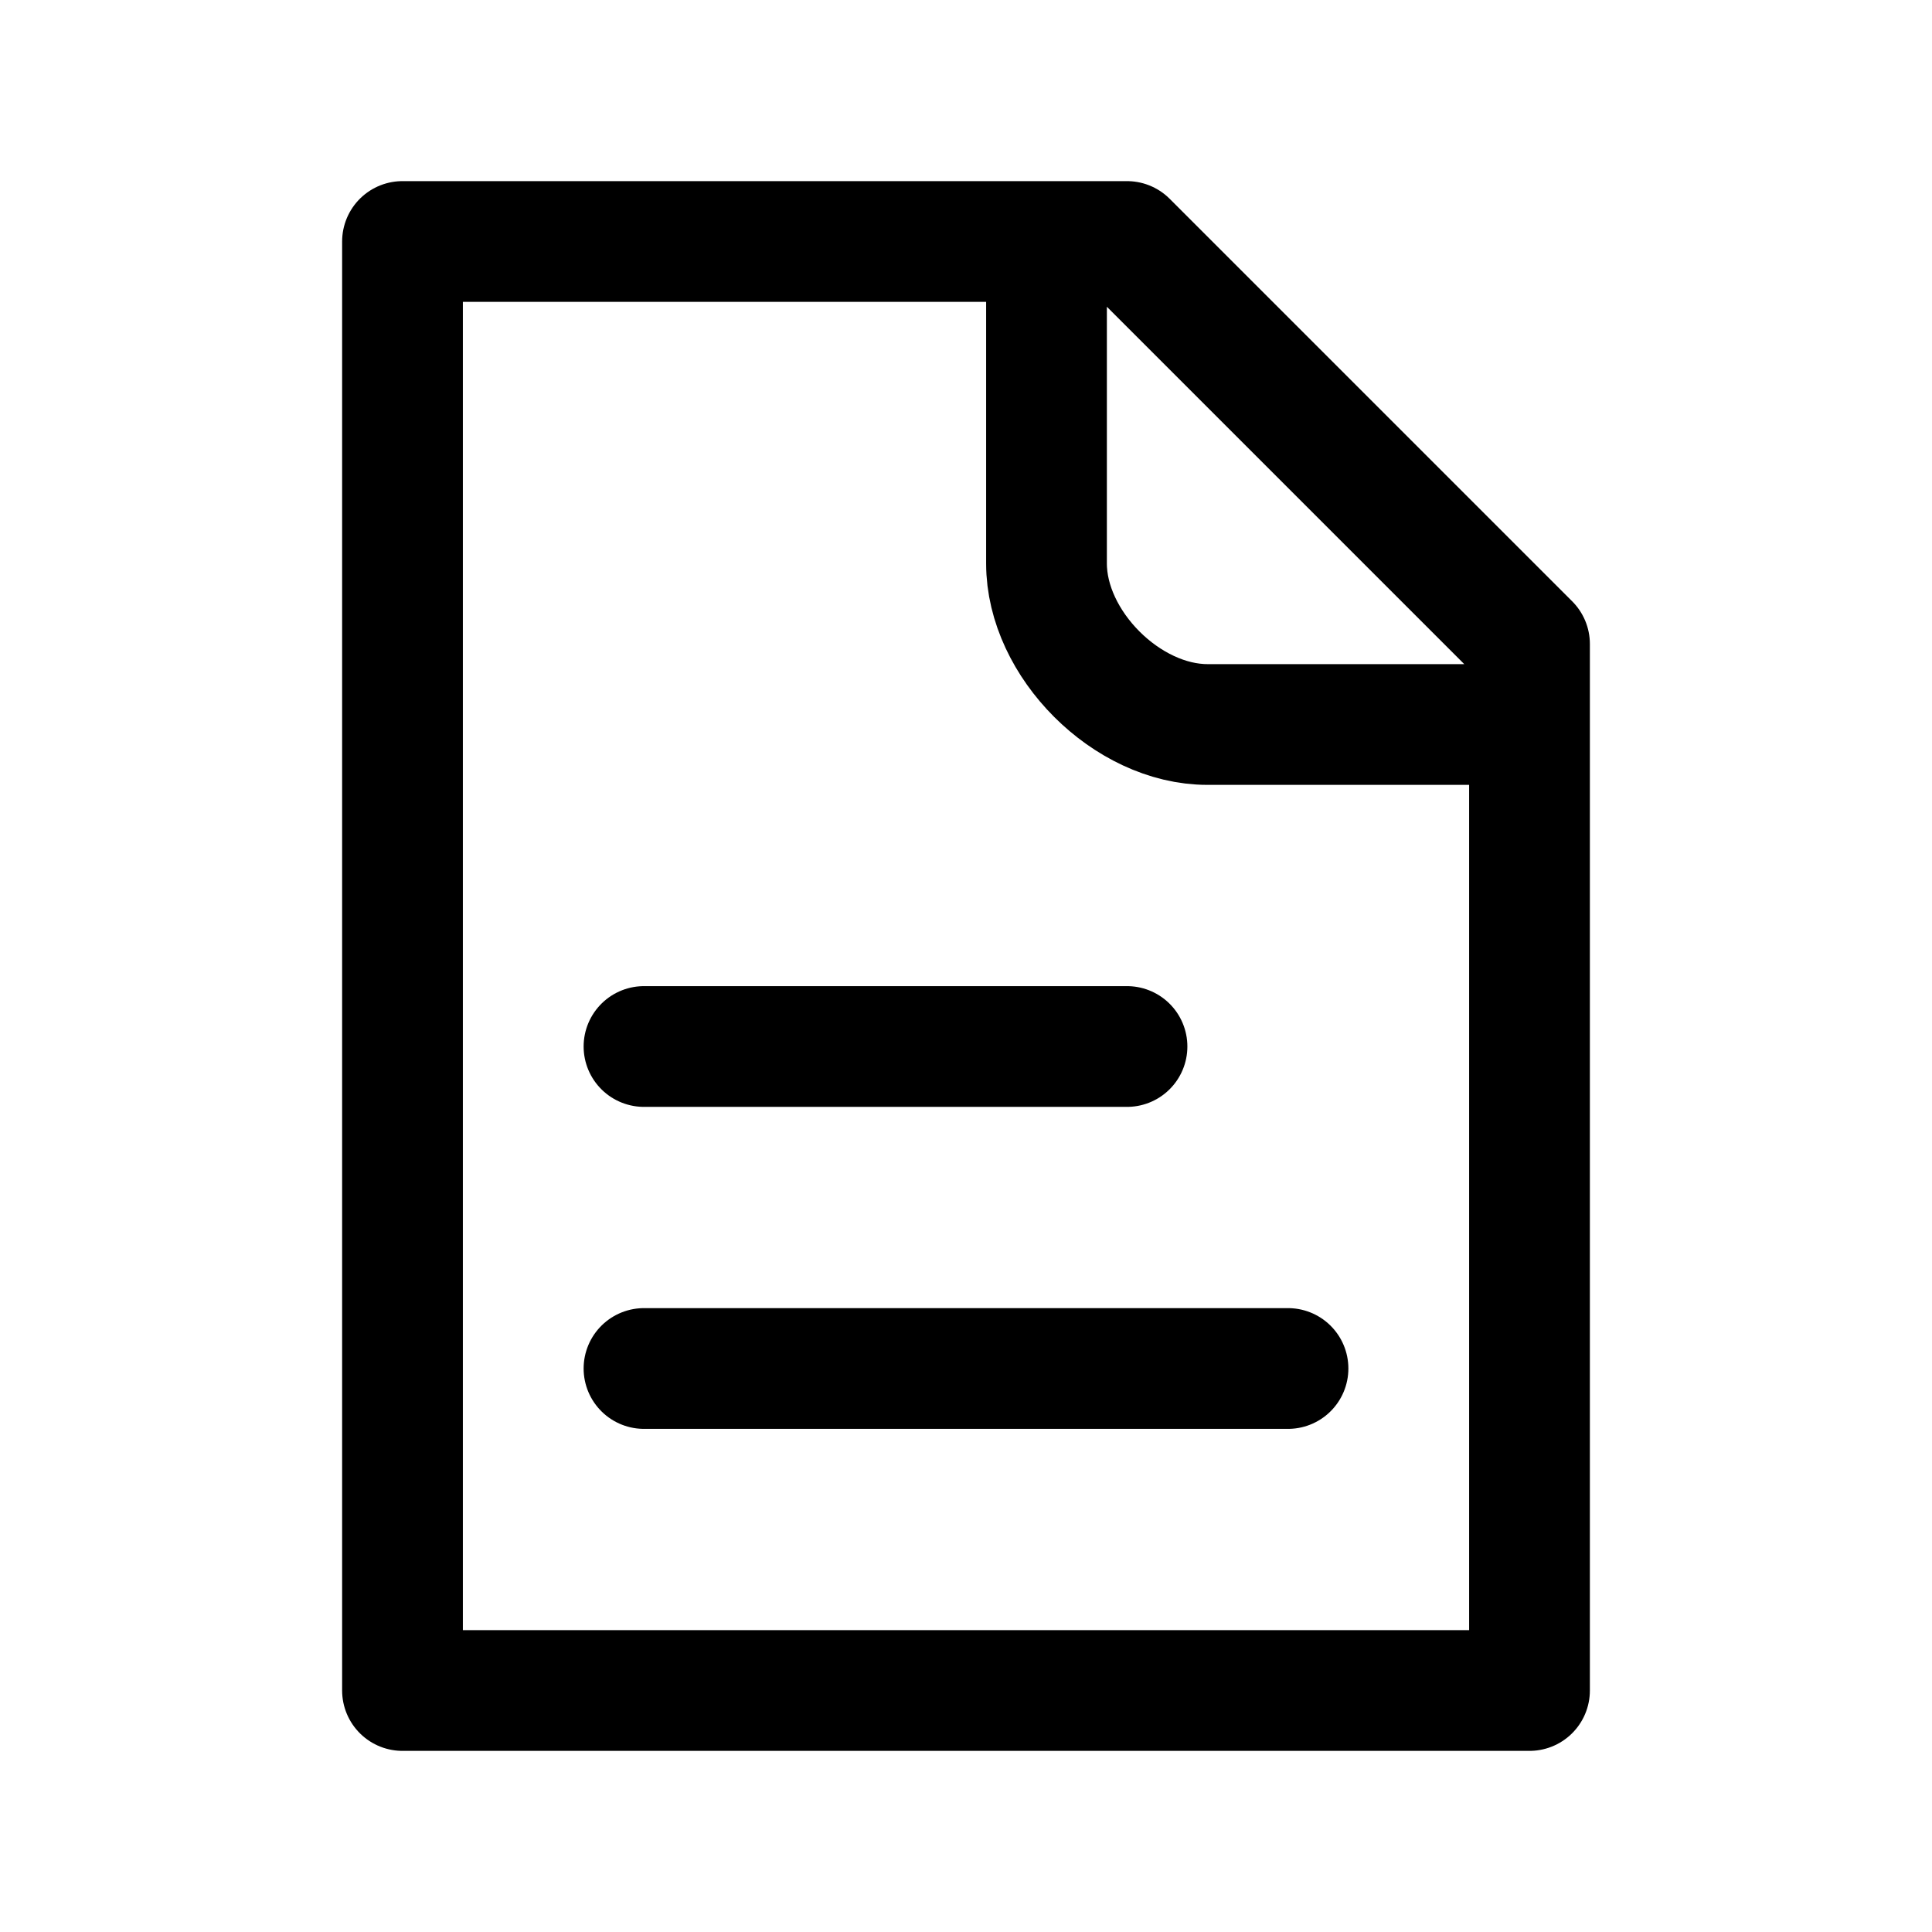
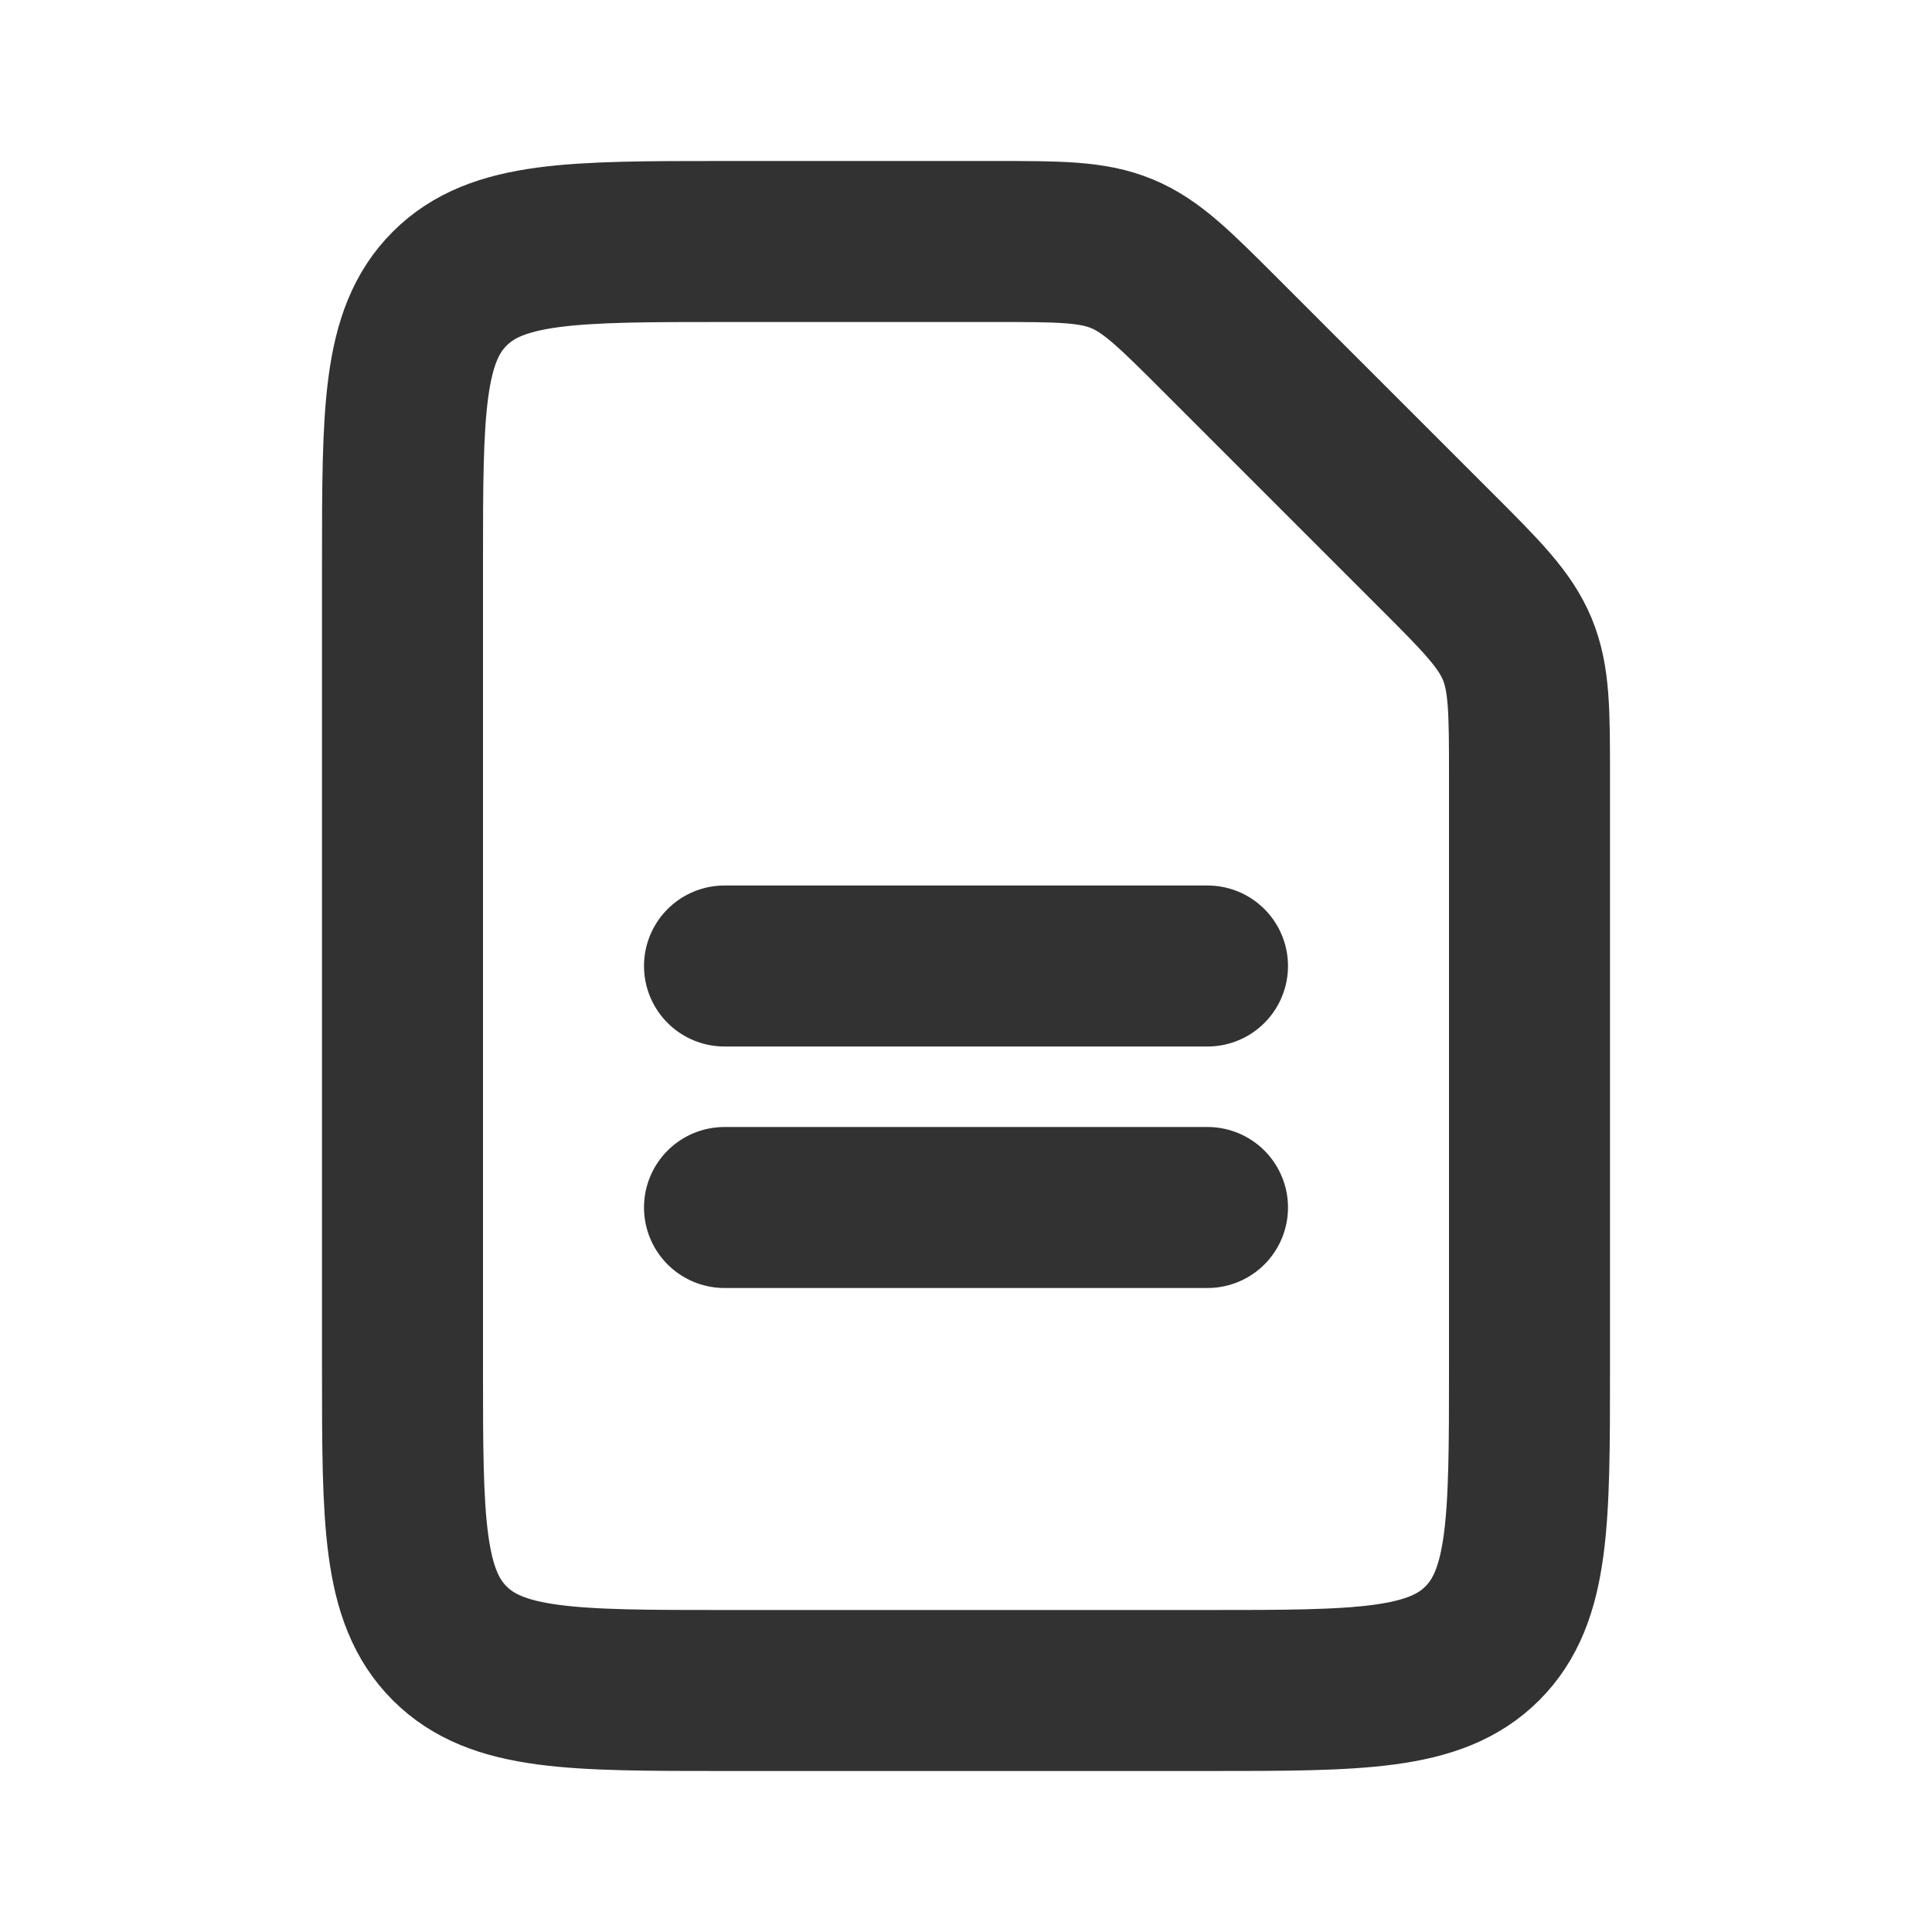
<svg xmlns="http://www.w3.org/2000/svg" width="800px" height="800px" viewBox="0 0 24 24" fill="none">
-   <path d="M8 13H14M8 17H16M13 3H5V21H19V9M13 3H14L19 8V9M13 3V7C13 8 14 9 15 9H19" stroke="#000000" stroke-width="1.5" stroke-linecap="round" stroke-linejoin="round" />
+   <path d="M9 12H15" stroke="#323232" stroke-width="2" stroke-linecap="round" stroke-linejoin="round" />
+   <path d="M9 15H15" stroke="#323232" stroke-width="2" stroke-linecap="round" stroke-linejoin="round" />
+   <path d="M17.828 6.828C18.407 7.406 18.695 7.696 18.848 8.063C19 8.431 19 8.839 19 9.657L19 17C19 18.886 19 19.828 18.414 20.414C17.828 21 16.886 21 15 21H9C7.114 21 6.172 21 5.586 20.414C5 19.828 5 18.886 5 17L5 7C5 5.114 5 4.172 5.586 3.586C6.172 3 7.114 3 9 3H12.343C13.161 3 13.569 3 13.937 3.152C14.305 3.304 14.594 3.594 15.172 4.172L17.828 6.828Z" stroke="#323232" stroke-width="2" stroke-linejoin="round" />
</svg>
